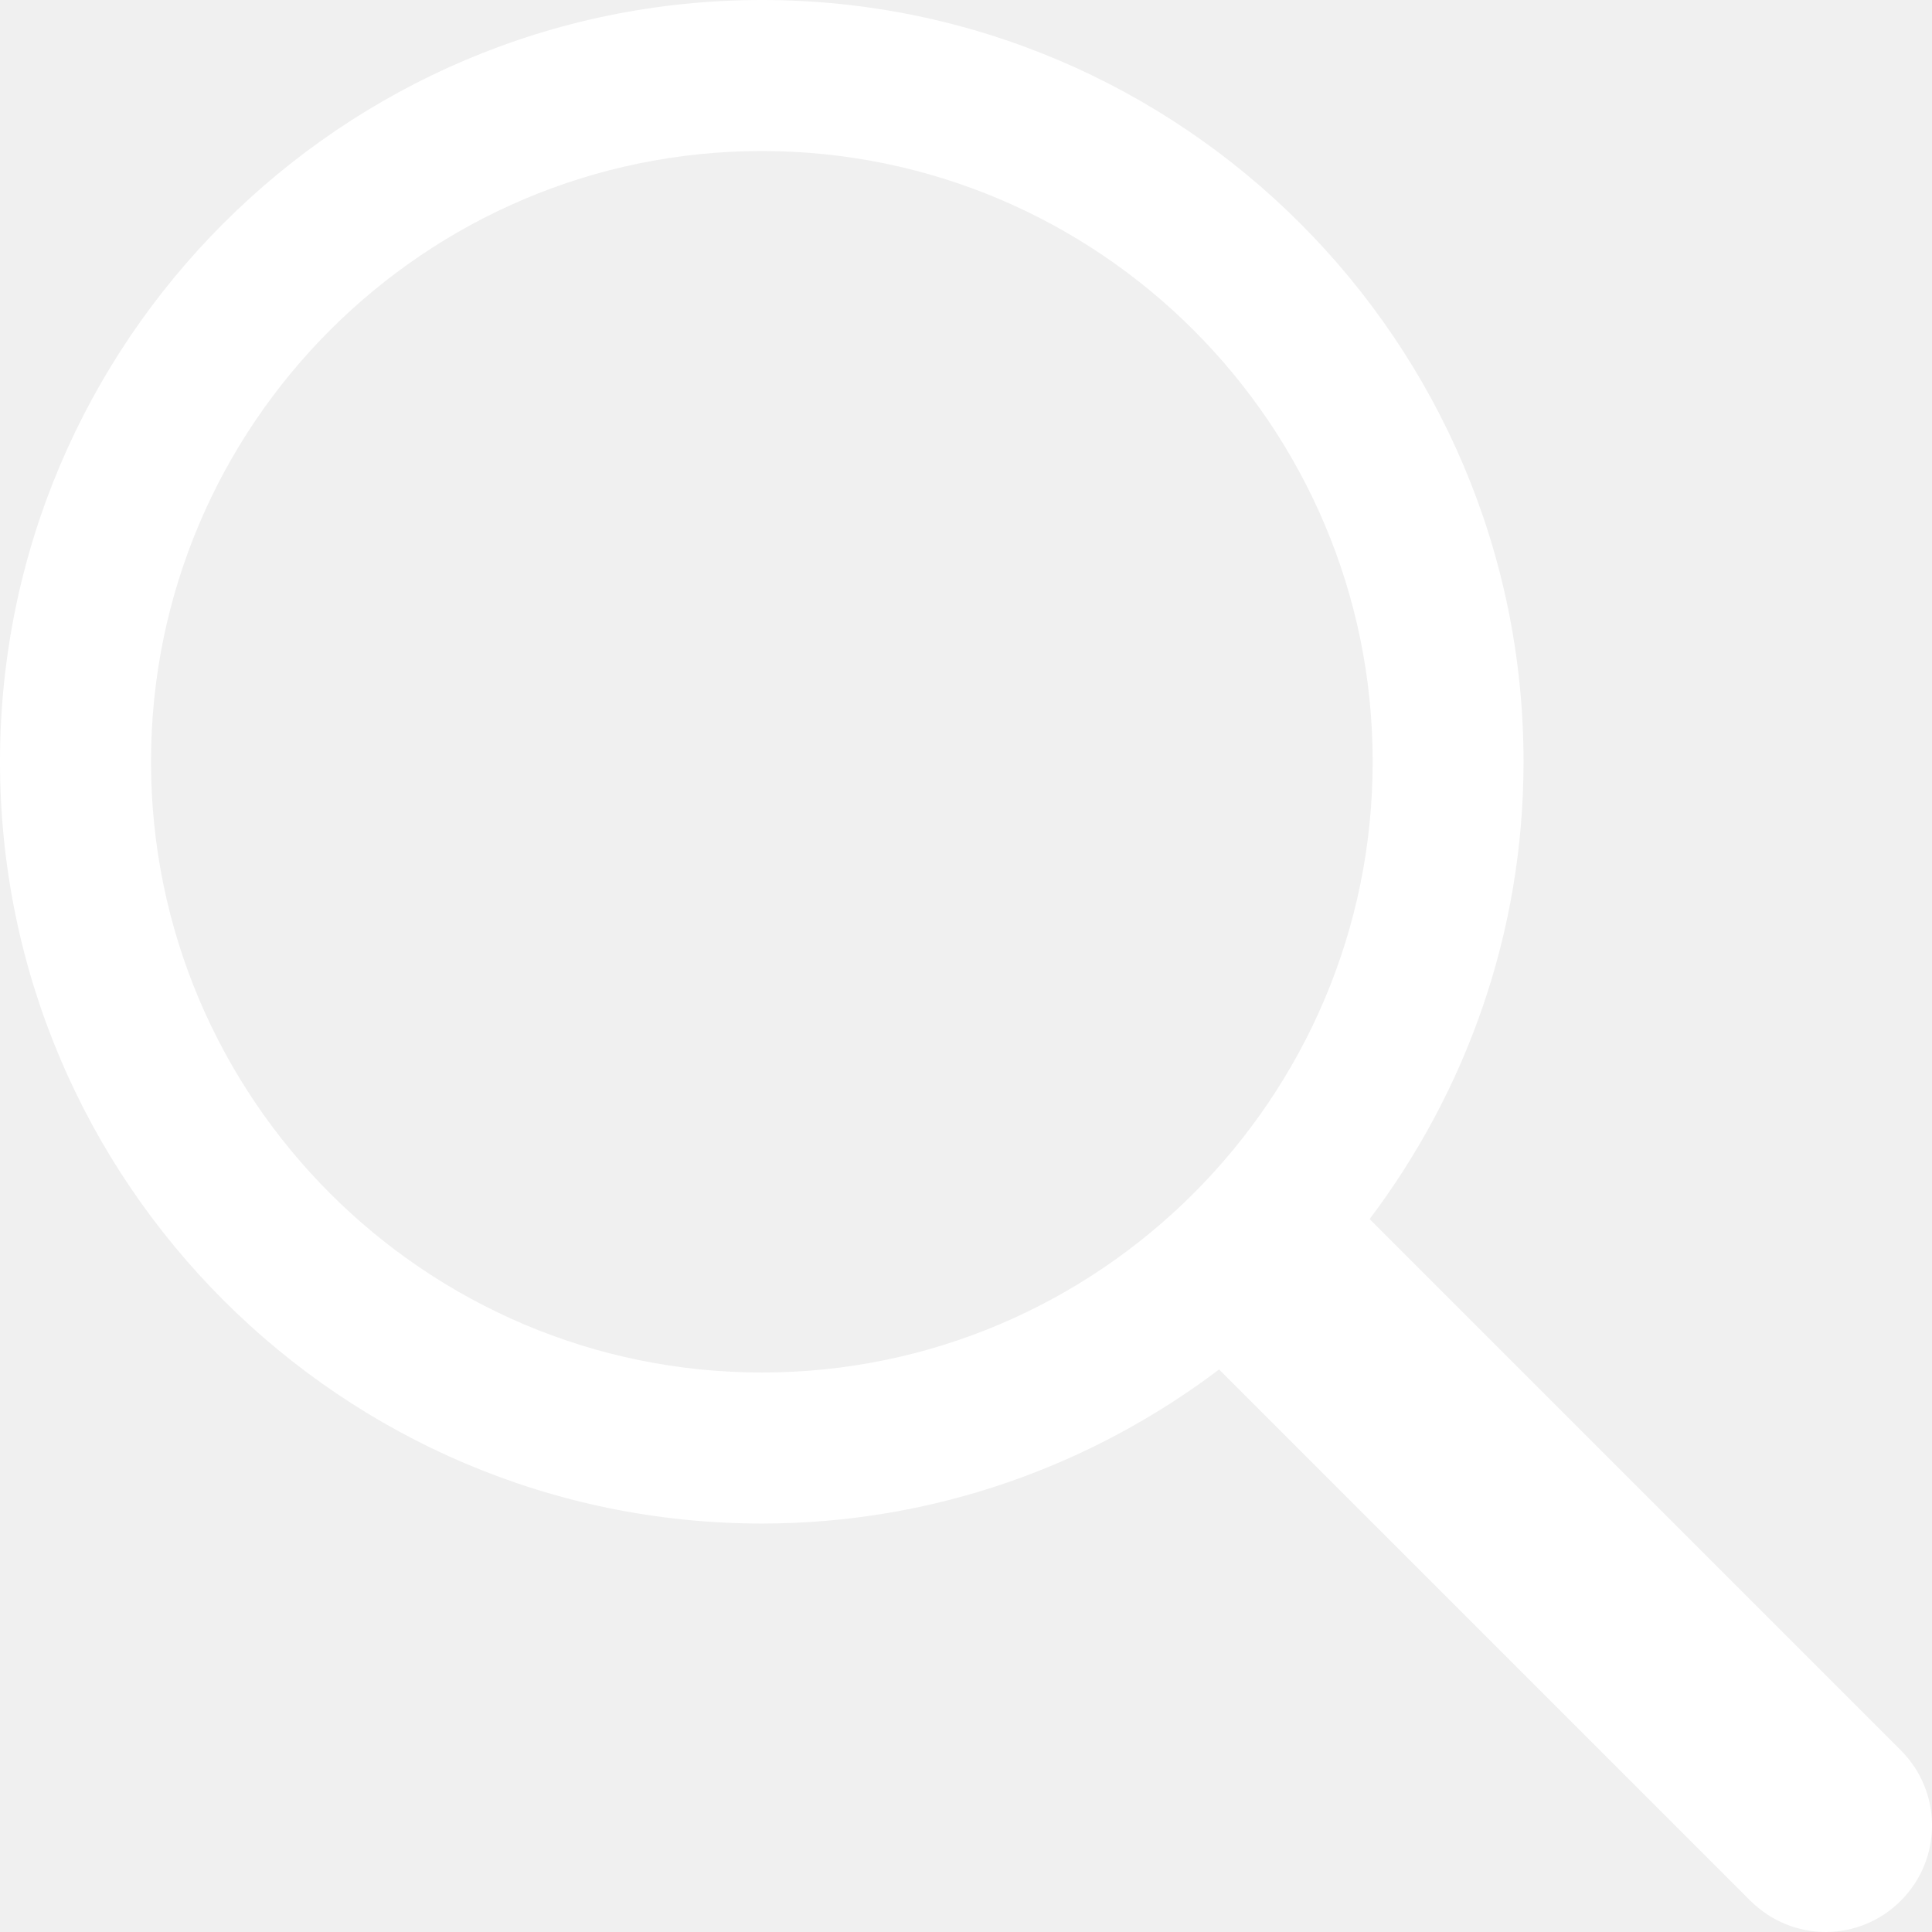
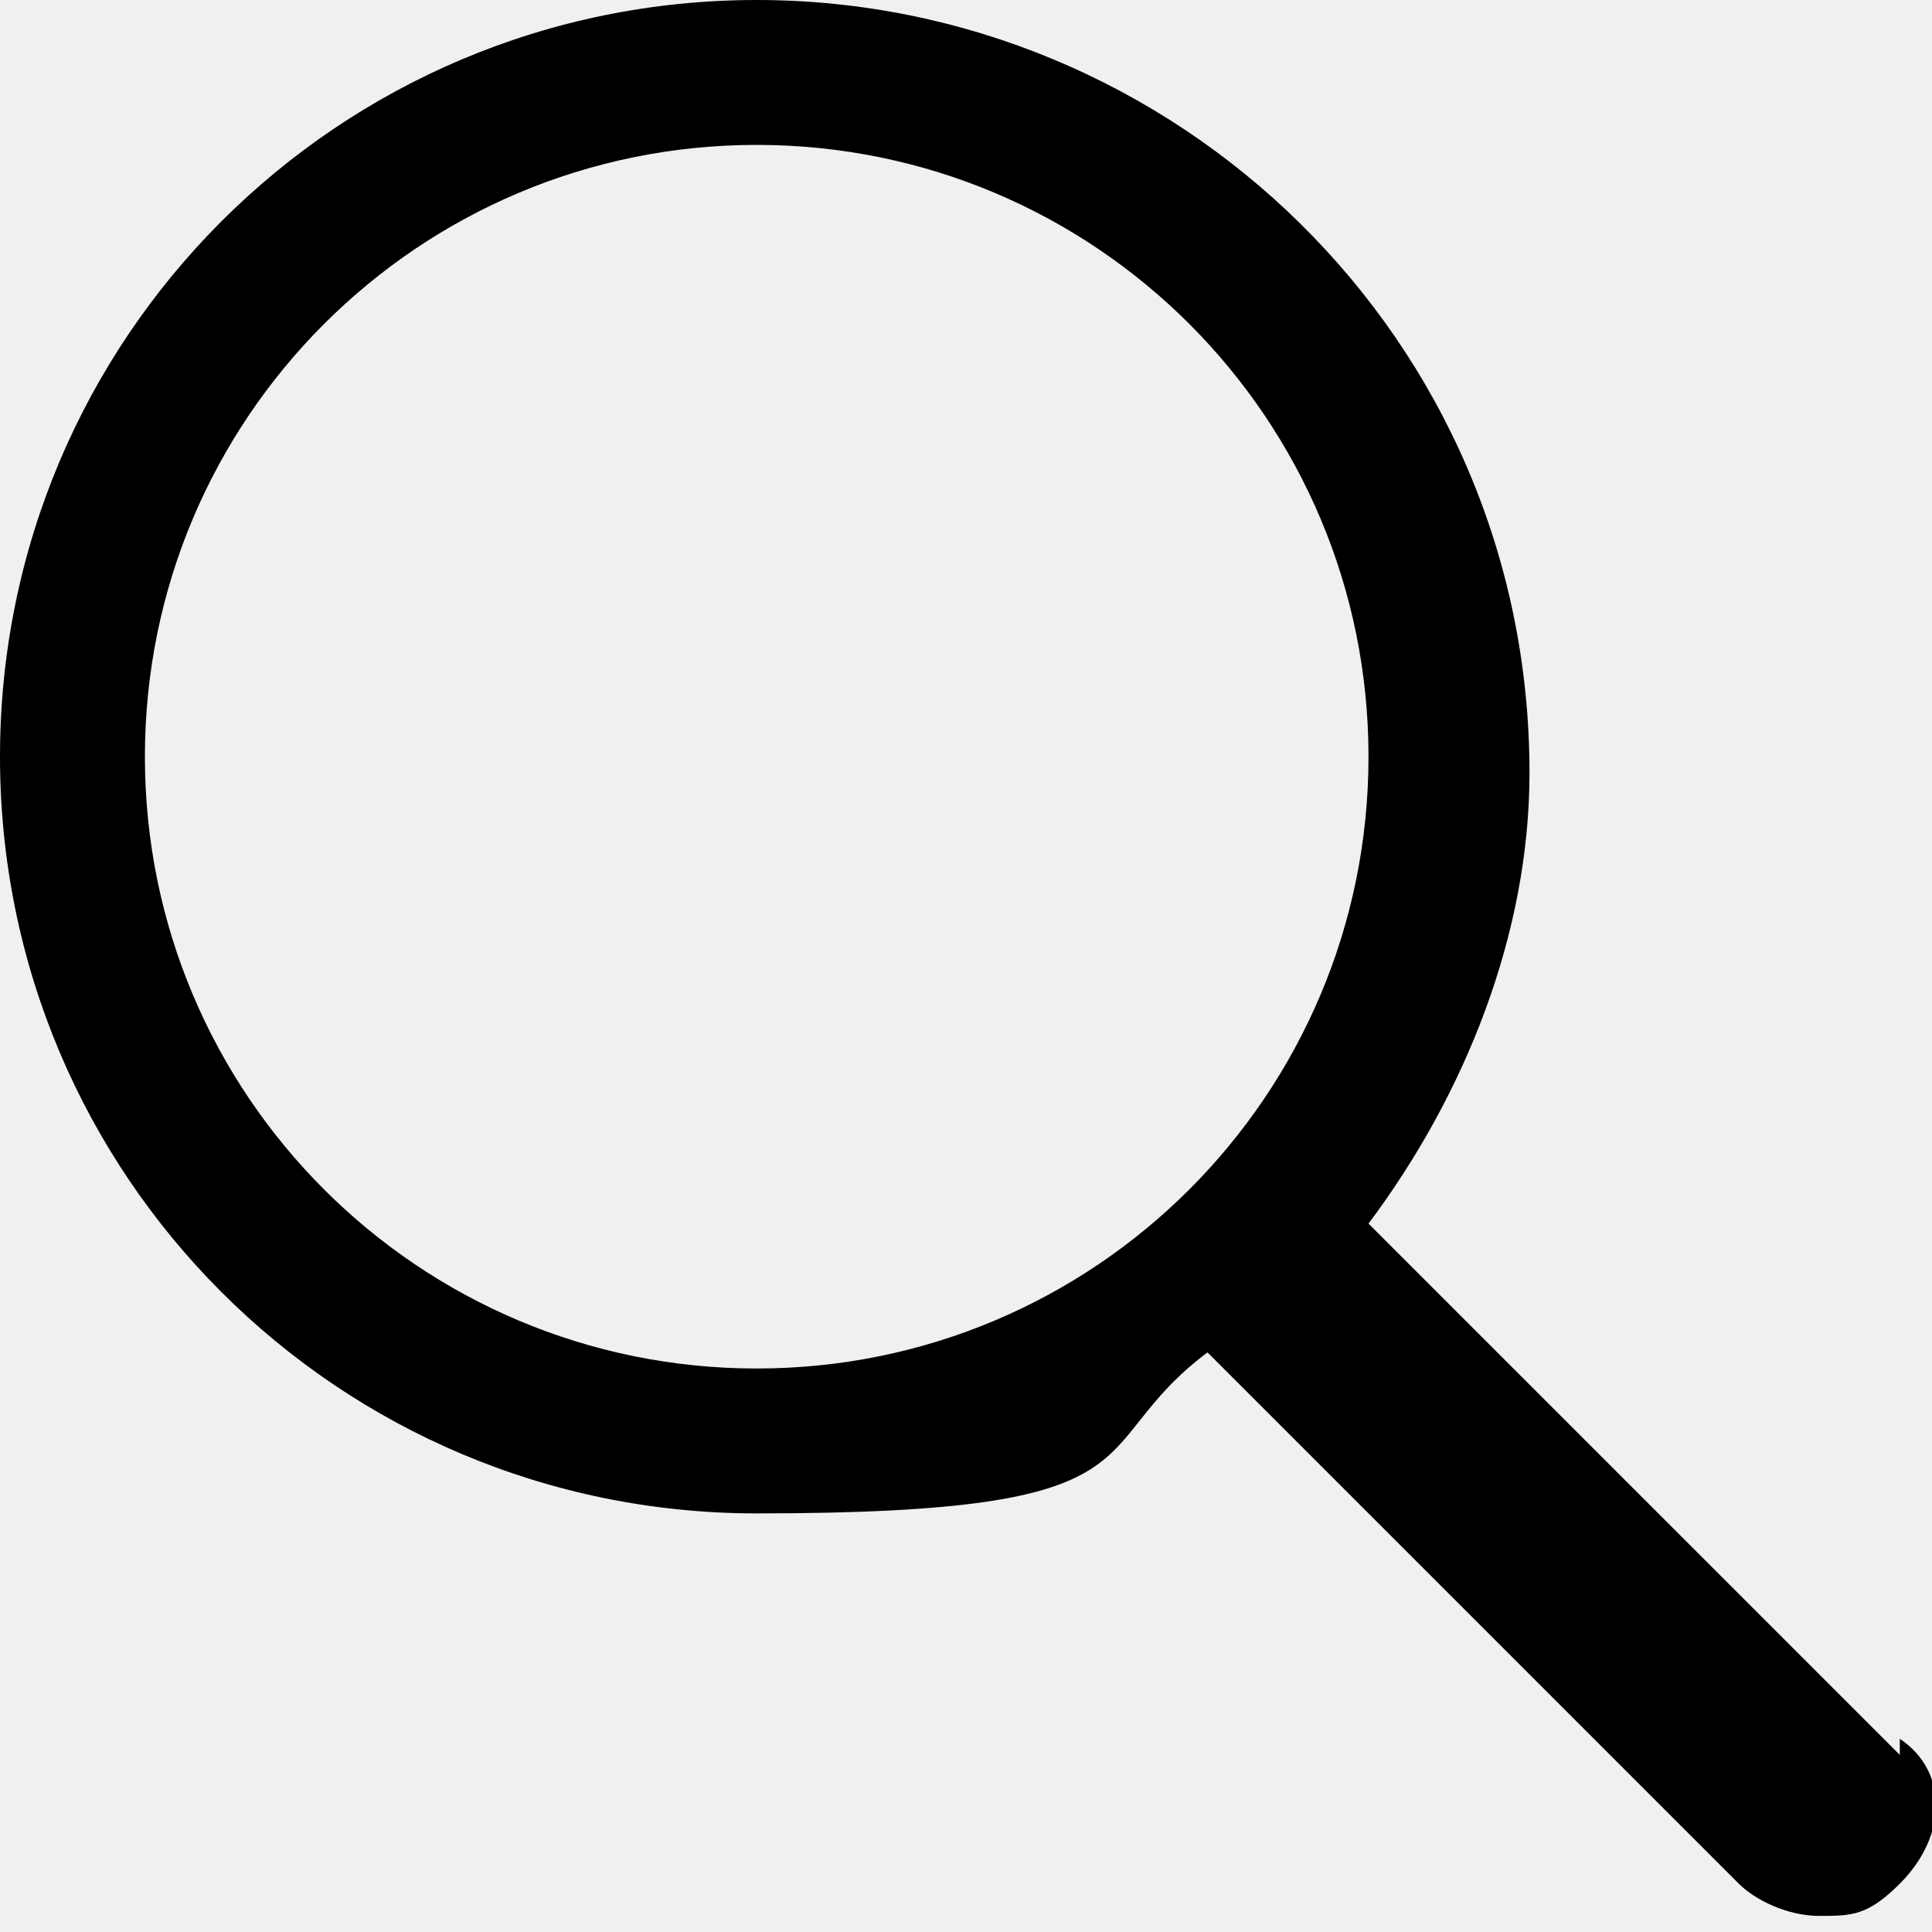
- <svg xmlns="http://www.w3.org/2000/svg" className="cursor-pointer" width="12" height="12" viewBox="0 0 12 12" fill="none">
-   <path d="M11.806 10.871L8.507 7.572C9.104 6.78 9.463 5.798 9.463 4.731C9.463 2.123 7.341 0 4.732 0C2.123 0 0 2.123 0 4.731C0 7.341 2.123 9.463 4.732 9.463C5.798 9.463 6.78 9.104 7.572 8.506L10.872 11.806C11.001 11.934 11.17 12 11.339 12C11.508 12 11.677 11.935 11.806 11.806C12.065 11.547 12.065 11.13 11.806 10.871ZM0.938 4.731C0.938 2.639 2.64 0.938 4.732 0.938C6.824 0.938 8.526 2.64 8.526 4.731C8.526 6.823 6.824 8.525 4.732 8.525C2.64 8.525 0.938 6.824 0.938 4.731Z" fill="white" fillOpacity="0.8" />
+ <svg xmlns="http://www.w3.org/2000/svg" id="Layer_1" version="1.1" viewBox="0 0 12 12">
+   <path d="M11.8,10.9l-3.3-3.3c.6-.8,1-1.8,1-2.8C9.5,2.1,7.3,0,4.7,0S0,2.1,0,4.7s2.1,4.7,4.7,4.7,2-.4,2.8-1l3.3,3.3c.1.1.3.2.5.2s.3,0,.5-.2c.3-.3.3-.7,0-.9ZM.9,4.7C.9,2.6,2.6.9,4.7.9s3.8,1.7,3.8,3.8-1.7,3.8-3.8,3.8S.9,6.8.9,4.7Z" />
</svg>
